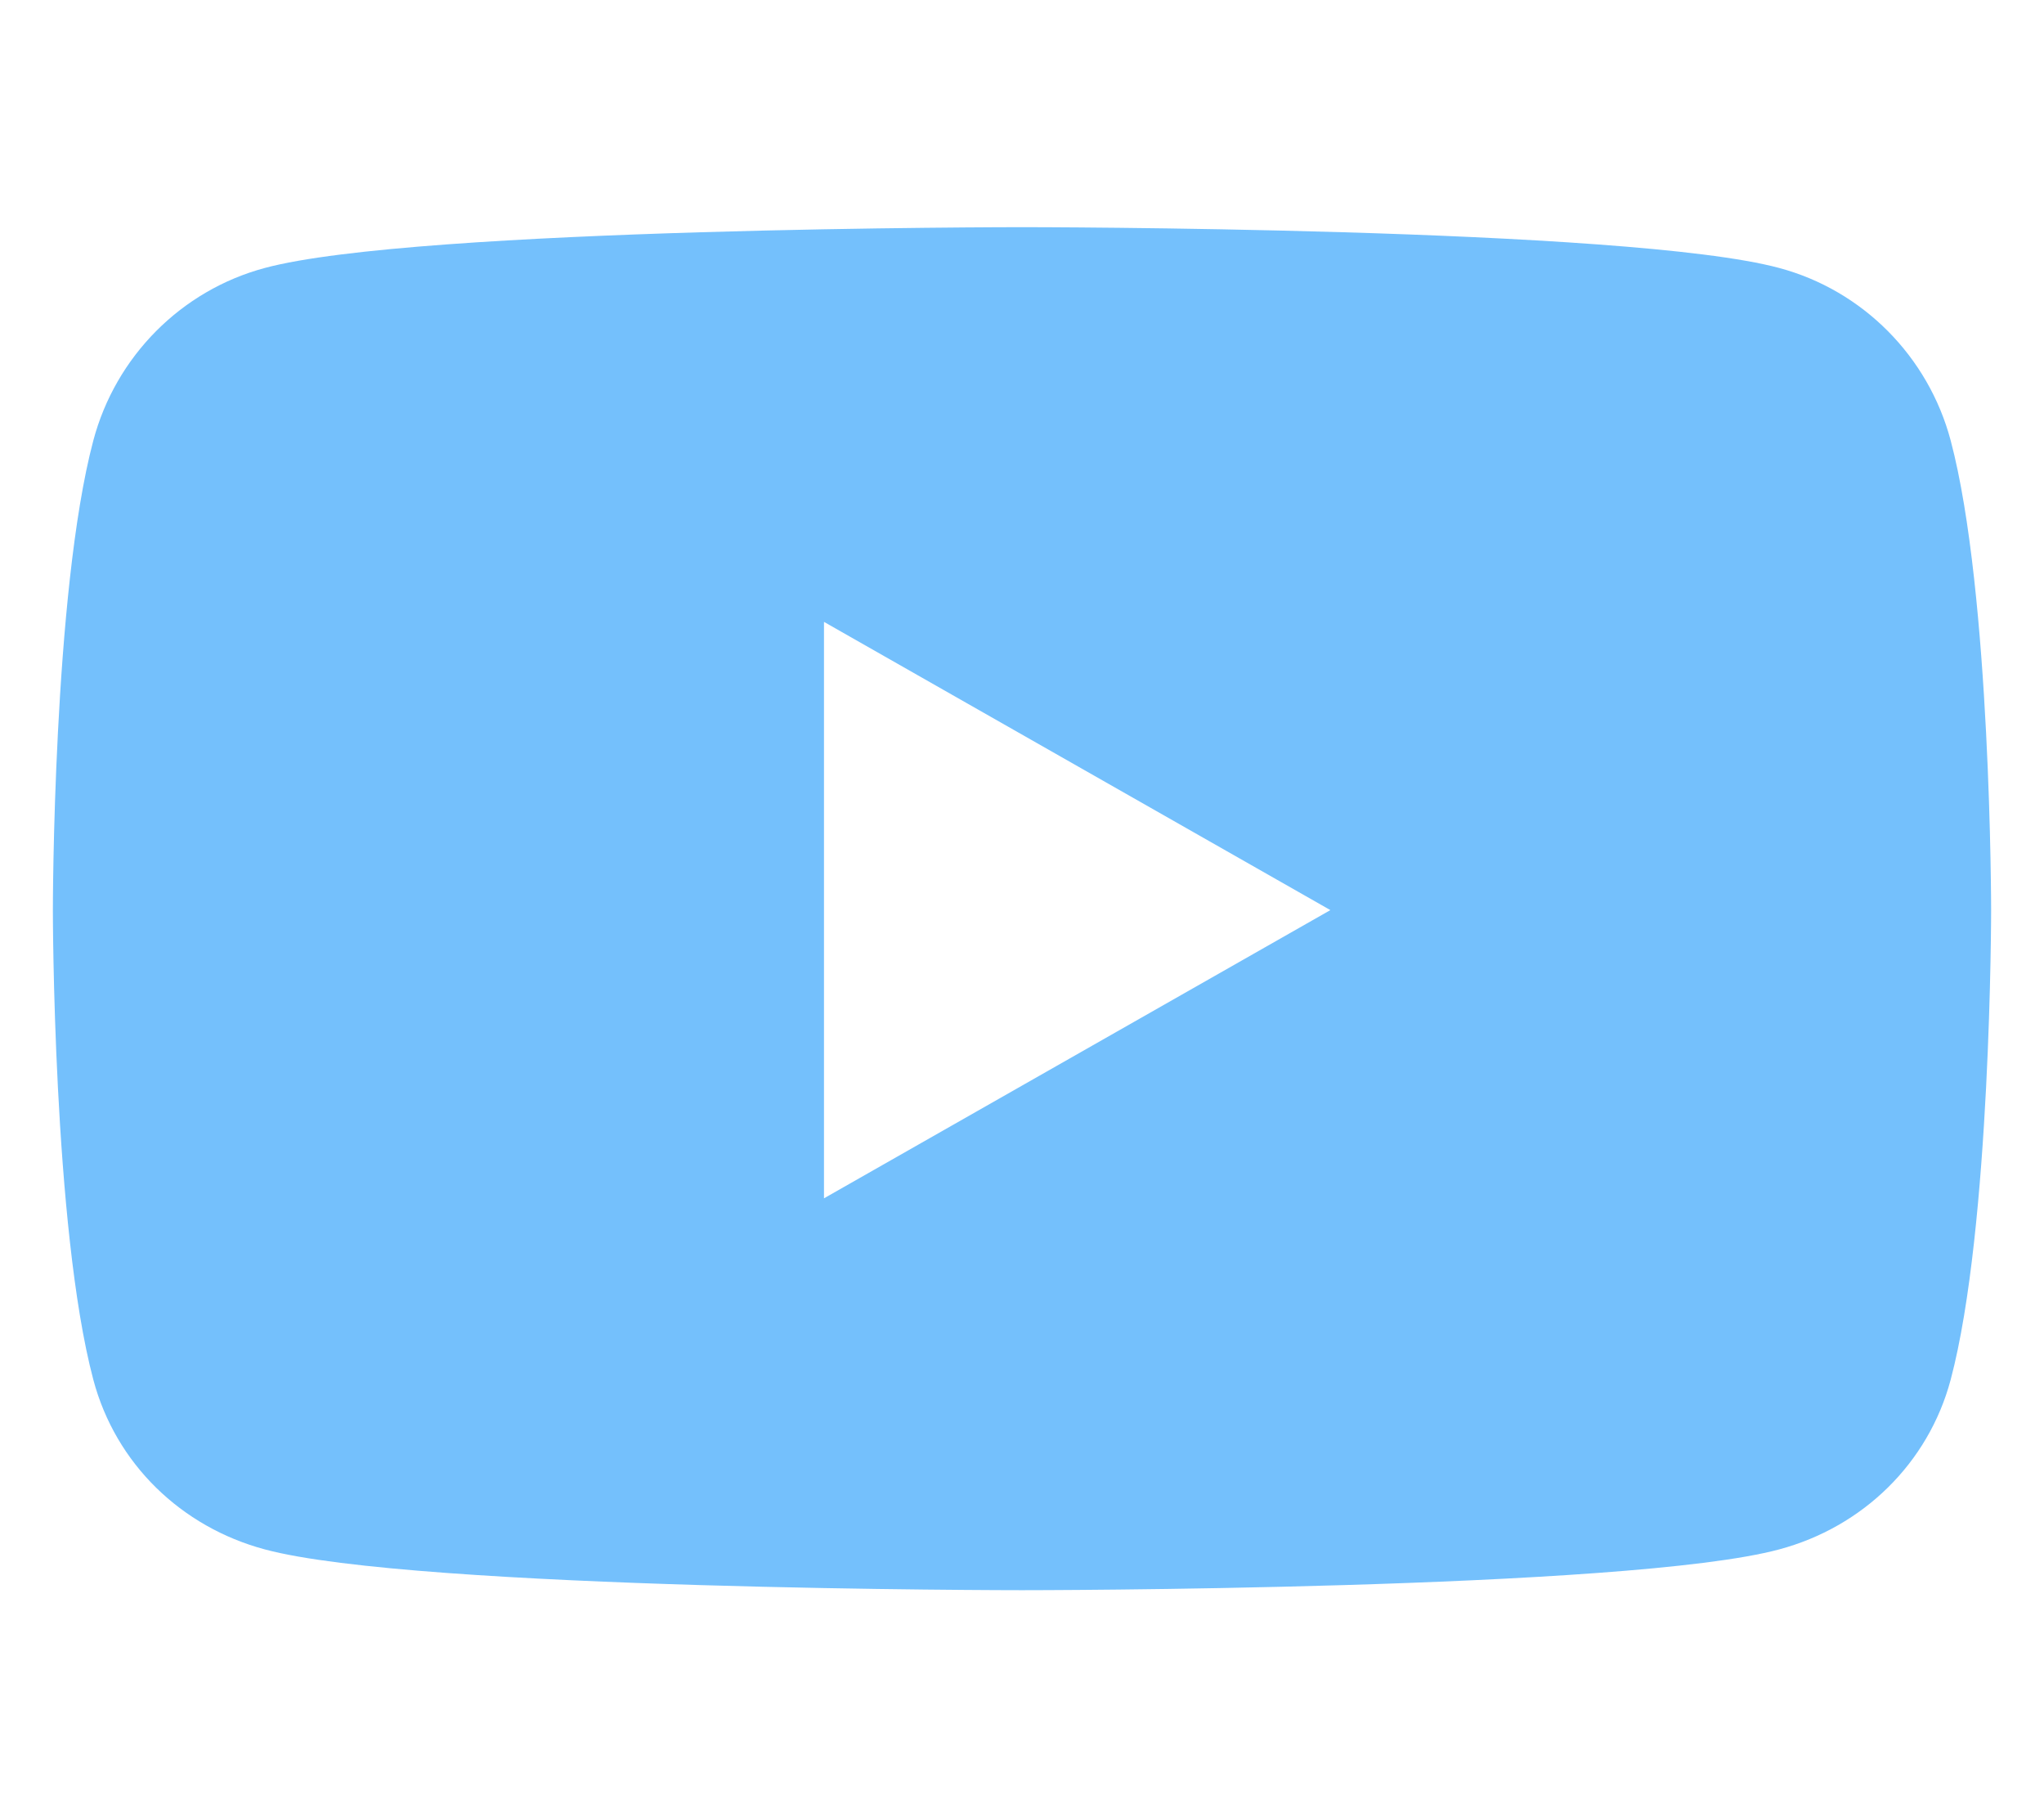
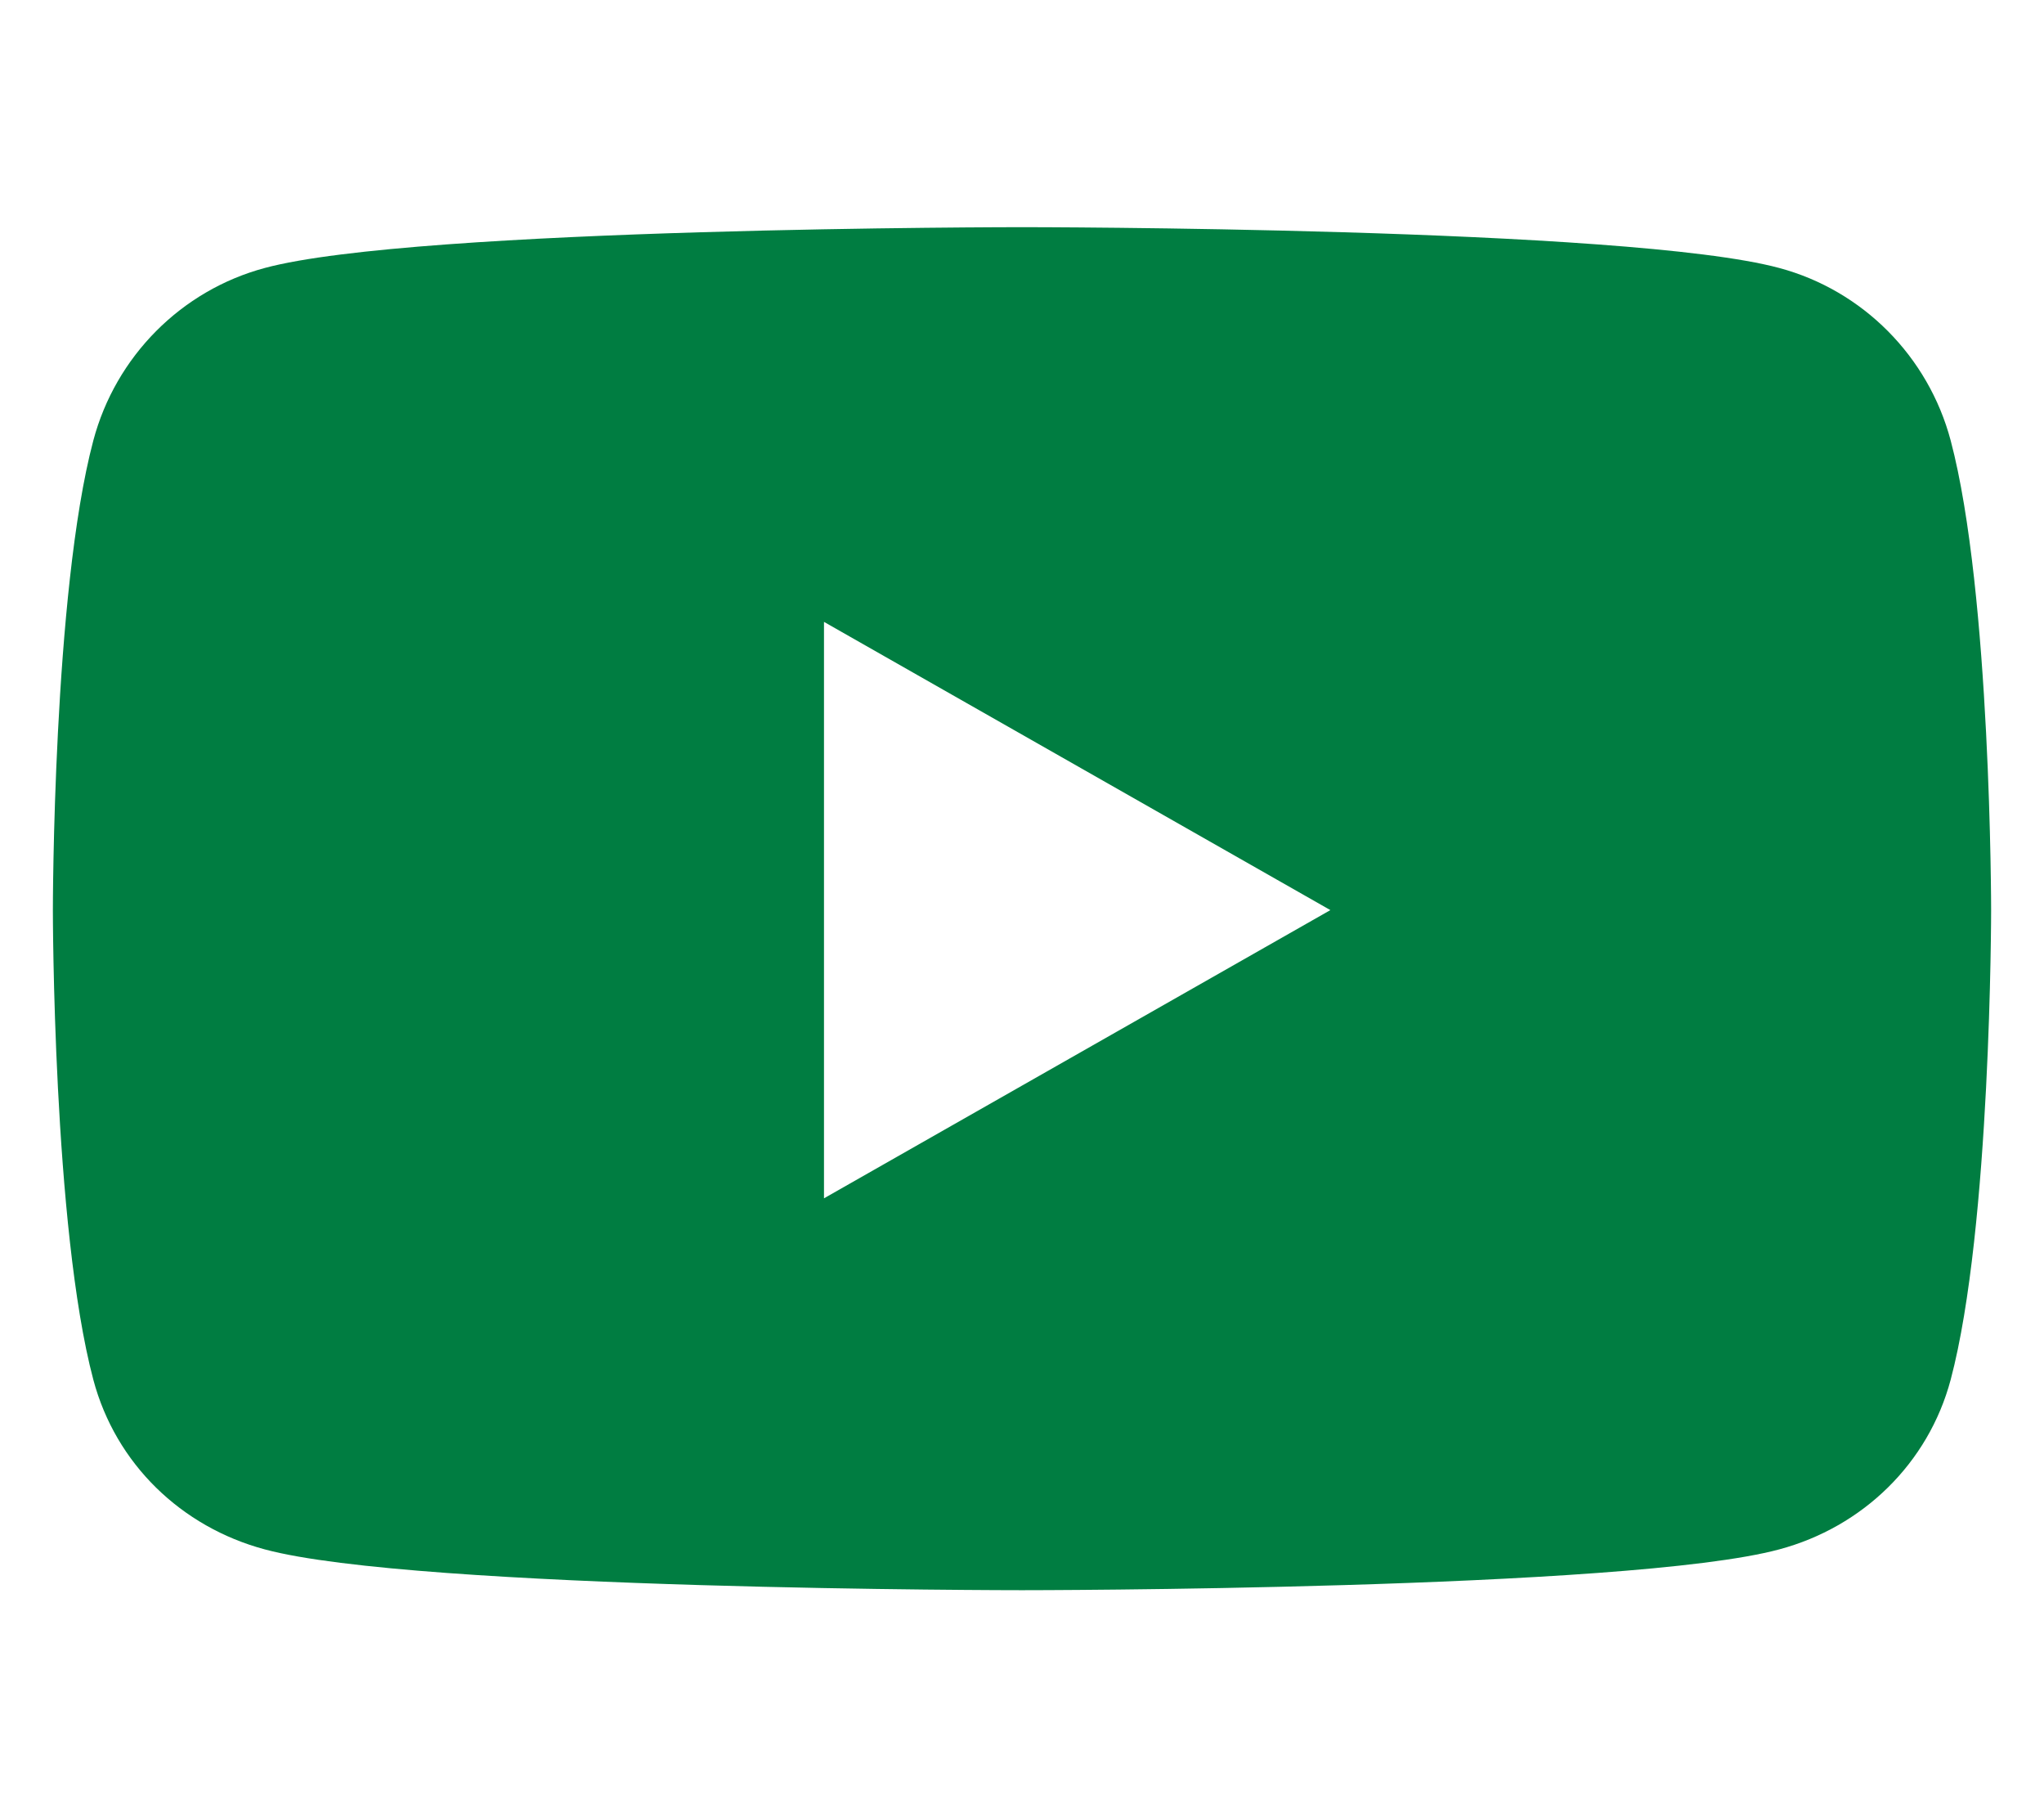
<svg xmlns="http://www.w3.org/2000/svg" viewBox="0 0 576 512">
-   <path fill="#74C0FC" d="M549.7 124.1c-6.3-23.7-24.8-42.3-48.3-48.6C458.8 64 288 64 288 64S117.2 64 74.6 75.5c-23.5 6.3-42 24.9-48.3 48.6-11.4 42.9-11.4 132.3-11.4 132.3s0 89.4 11.4 132.3c6.3 23.7 24.8 41.5 48.3 47.8C117.2 448 288 448 288 448s170.8 0 213.4-11.5c23.5-6.3 42-24.2 48.3-47.8 11.4-42.9 11.4-132.3 11.4-132.3s0-89.4-11.4-132.3zm-317.5 213.5V175.2l142.7 81.2-142.7 81.2z" />
+   <path fill="#007D41" d="M549.7 124.1c-6.3-23.7-24.8-42.3-48.3-48.6C458.8 64 288 64 288 64S117.2 64 74.6 75.5c-23.5 6.3-42 24.9-48.3 48.6-11.4 42.9-11.4 132.3-11.4 132.3s0 89.4 11.4 132.3c6.3 23.7 24.8 41.5 48.3 47.8C117.2 448 288 448 288 448s170.8 0 213.4-11.5c23.5-6.3 42-24.2 48.3-47.8 11.4-42.9 11.4-132.3 11.4-132.3s0-89.4-11.4-132.3zm-317.5 213.5V175.2l142.7 81.2-142.7 81.2z" />
</svg>
